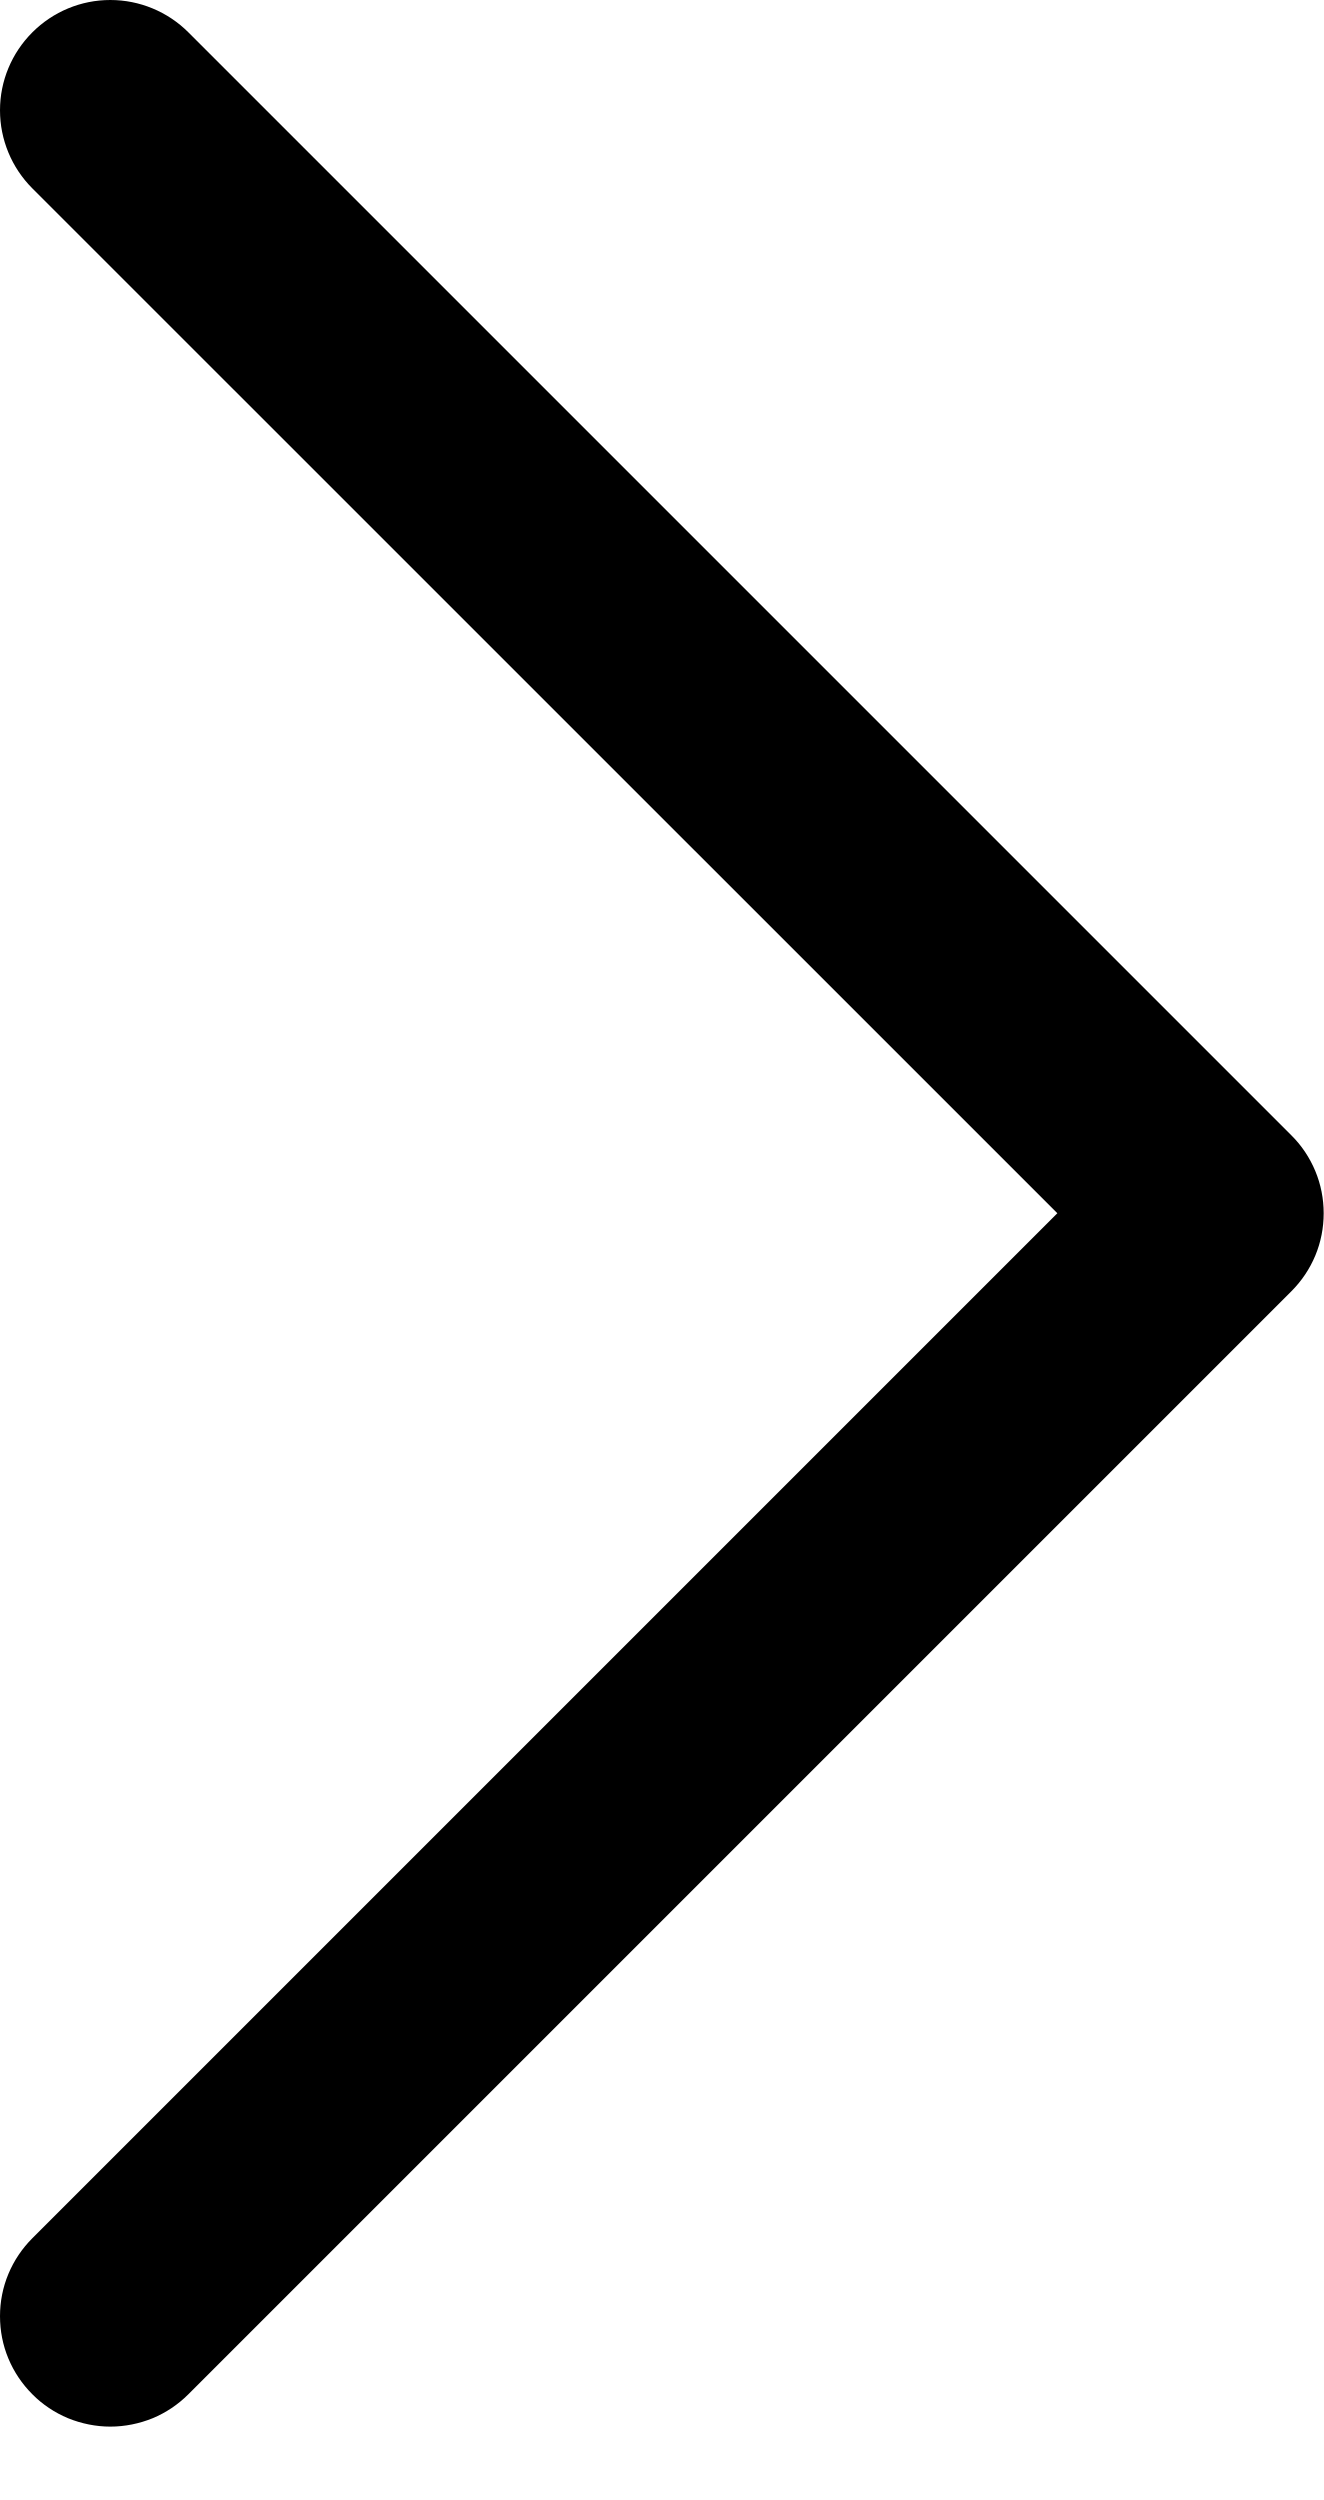
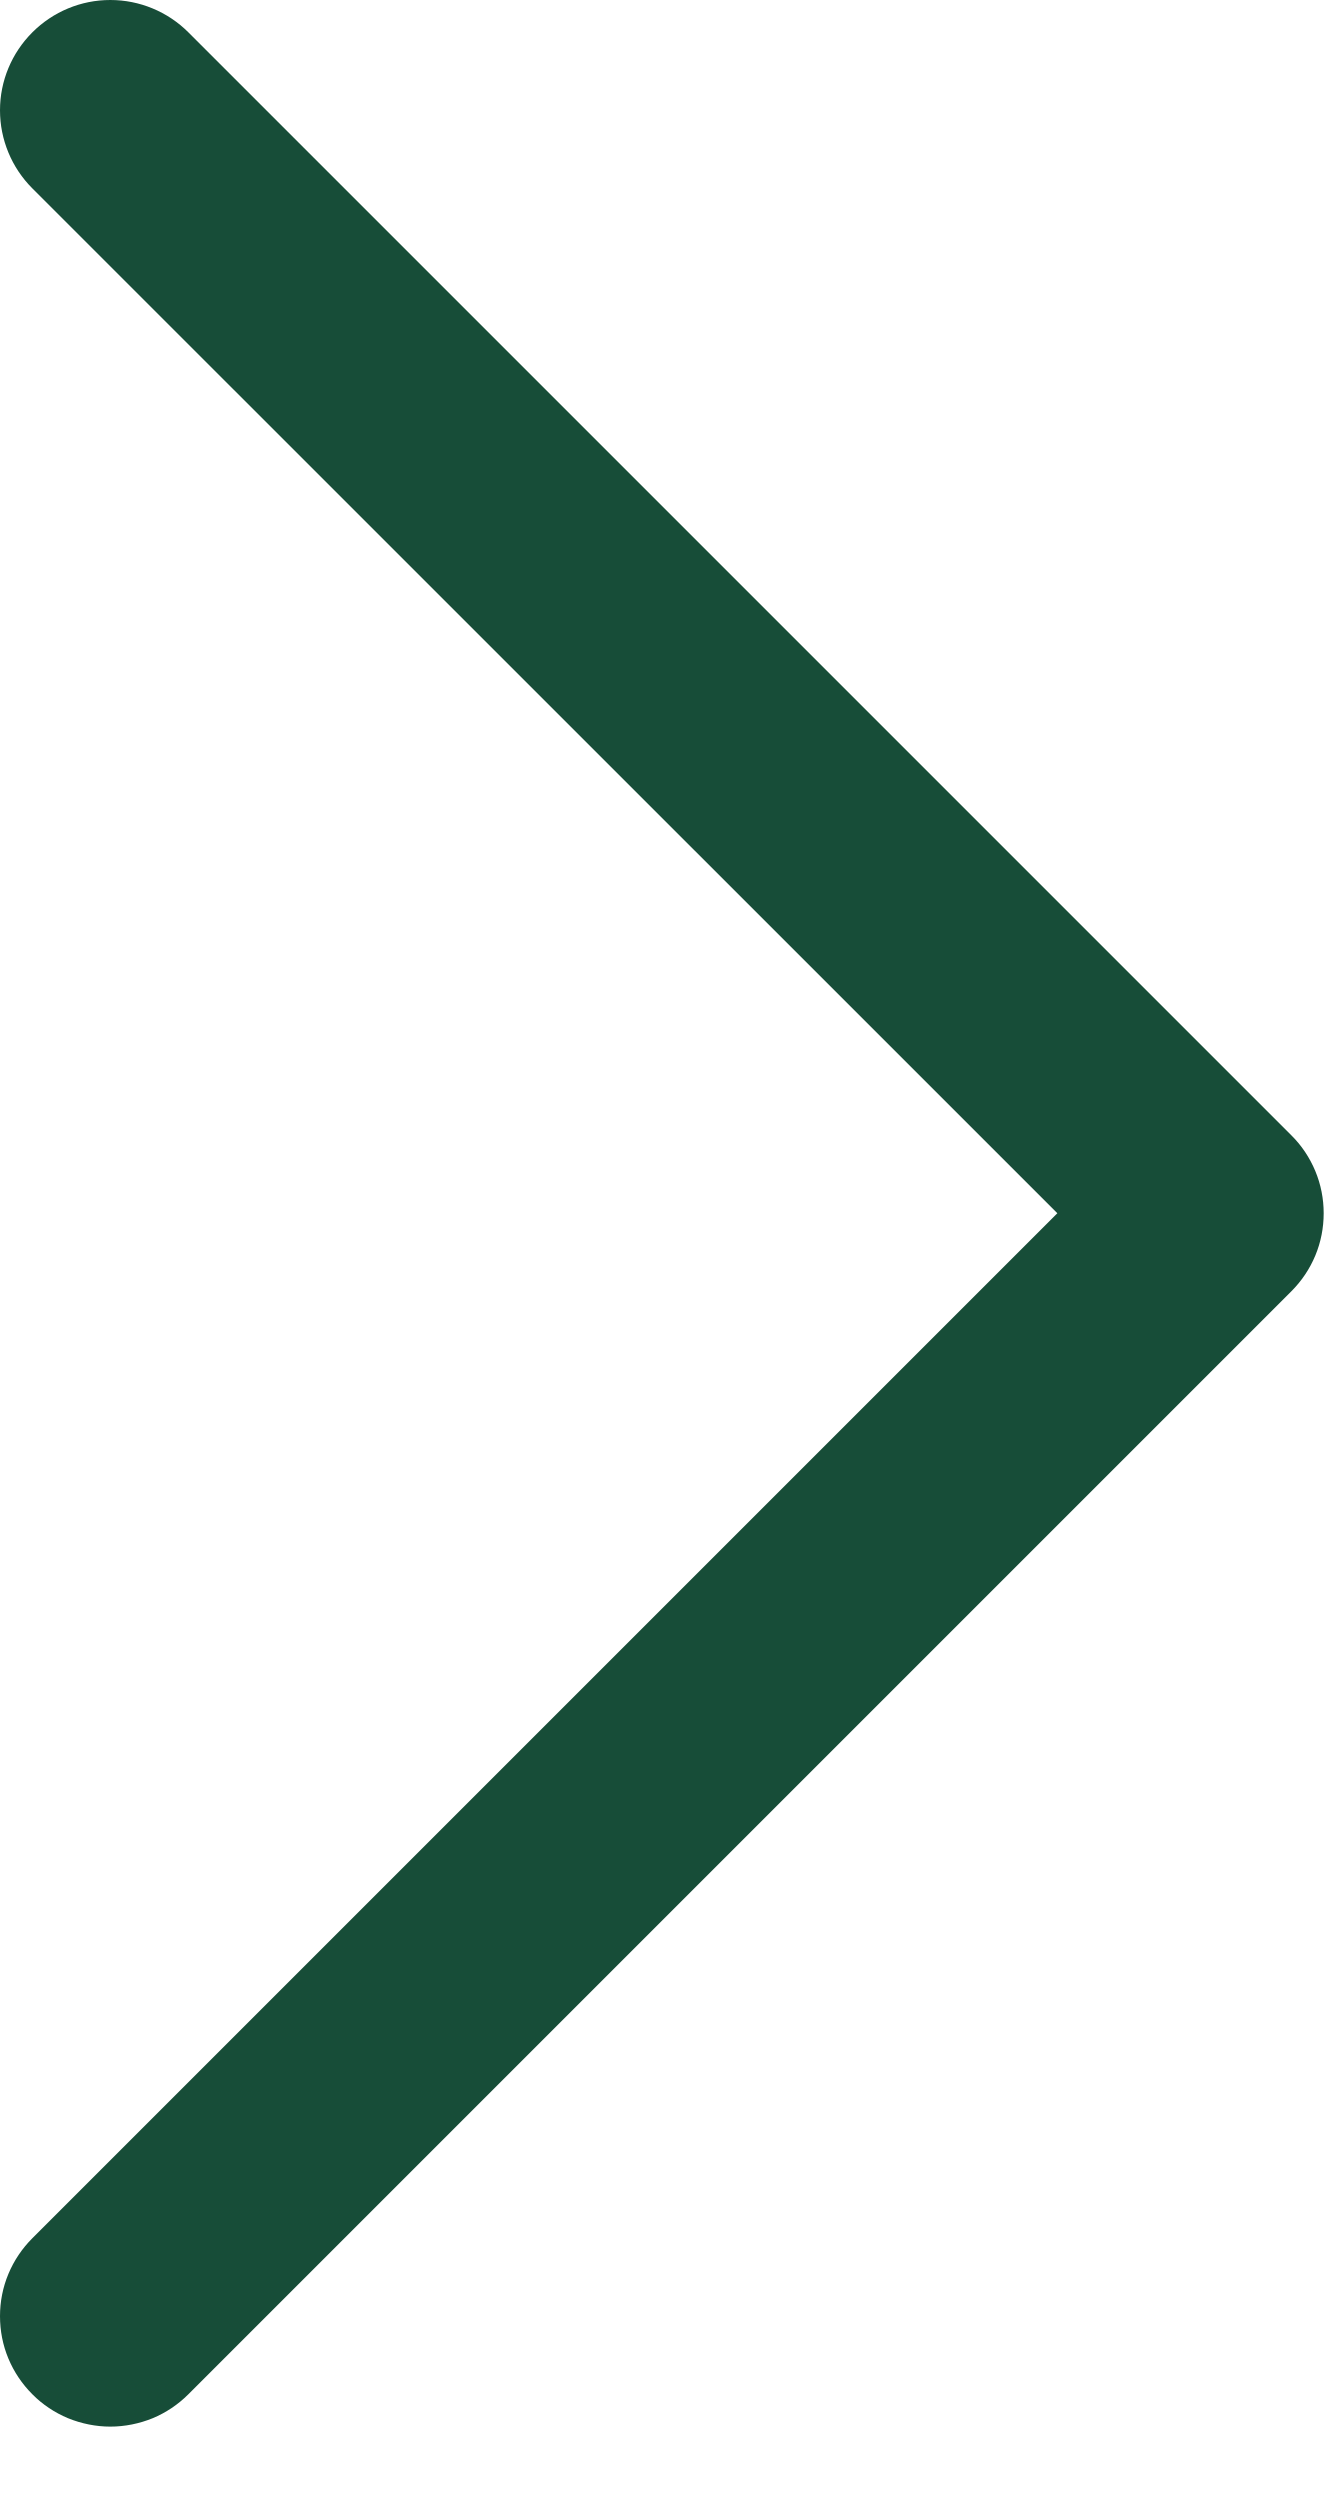
<svg xmlns="http://www.w3.org/2000/svg" width="9" height="17" viewBox="0 0 9 17" fill="none">
-   <path d="M8.781 8.781L1.281 16.281C1.211 16.351 1.129 16.406 1.038 16.444C0.947 16.481 0.849 16.501 0.75 16.501C0.652 16.501 0.554 16.481 0.463 16.444C0.372 16.406 0.289 16.351 0.22 16.281C0.15 16.211 0.095 16.129 0.057 16.038C0.019 15.947 0 15.849 0 15.75C0 15.652 0.019 15.554 0.057 15.463C0.095 15.372 0.15 15.29 0.22 15.22L7.19 8.25L0.22 1.281C0.079 1.14 -1.48284e-09 0.949 0 0.75C1.48284e-09 0.551 0.079 0.361 0.22 0.22C0.361 0.079 0.551 1.48284e-09 0.75 0C0.949 -1.48284e-09 1.14 0.079 1.281 0.22L8.781 7.72C8.851 7.789 8.906 7.872 8.944 7.963C8.982 8.054 9.001 8.152 9.001 8.25C9.001 8.349 8.982 8.447 8.944 8.538C8.906 8.629 8.851 8.711 8.781 8.781Z" fill="black" />
+   <path d="M8.781 8.781L1.281 16.281C1.211 16.351 1.129 16.406 1.038 16.444C0.947 16.481 0.849 16.501 0.75 16.501C0.652 16.501 0.554 16.481 0.463 16.444C0.372 16.406 0.289 16.351 0.22 16.281C0.15 16.211 0.095 16.129 0.057 16.038C0.019 15.947 0 15.849 0 15.75C0 15.652 0.019 15.554 0.057 15.463C0.095 15.372 0.15 15.29 0.22 15.22L7.19 8.25L0.22 1.281C0.079 1.14 -1.48284e-09 0.949 0 0.75C1.48284e-09 0.551 0.079 0.361 0.22 0.22C0.361 0.079 0.551 1.48284e-09 0.75 0C0.949 -1.48284e-09 1.14 0.079 1.281 0.22L8.781 7.72C8.851 7.789 8.906 7.872 8.944 7.963C8.982 8.054 9.001 8.152 9.001 8.25C9.001 8.349 8.982 8.447 8.944 8.538C8.906 8.629 8.851 8.711 8.781 8.781Z" fill="#174D38" />
</svg>
